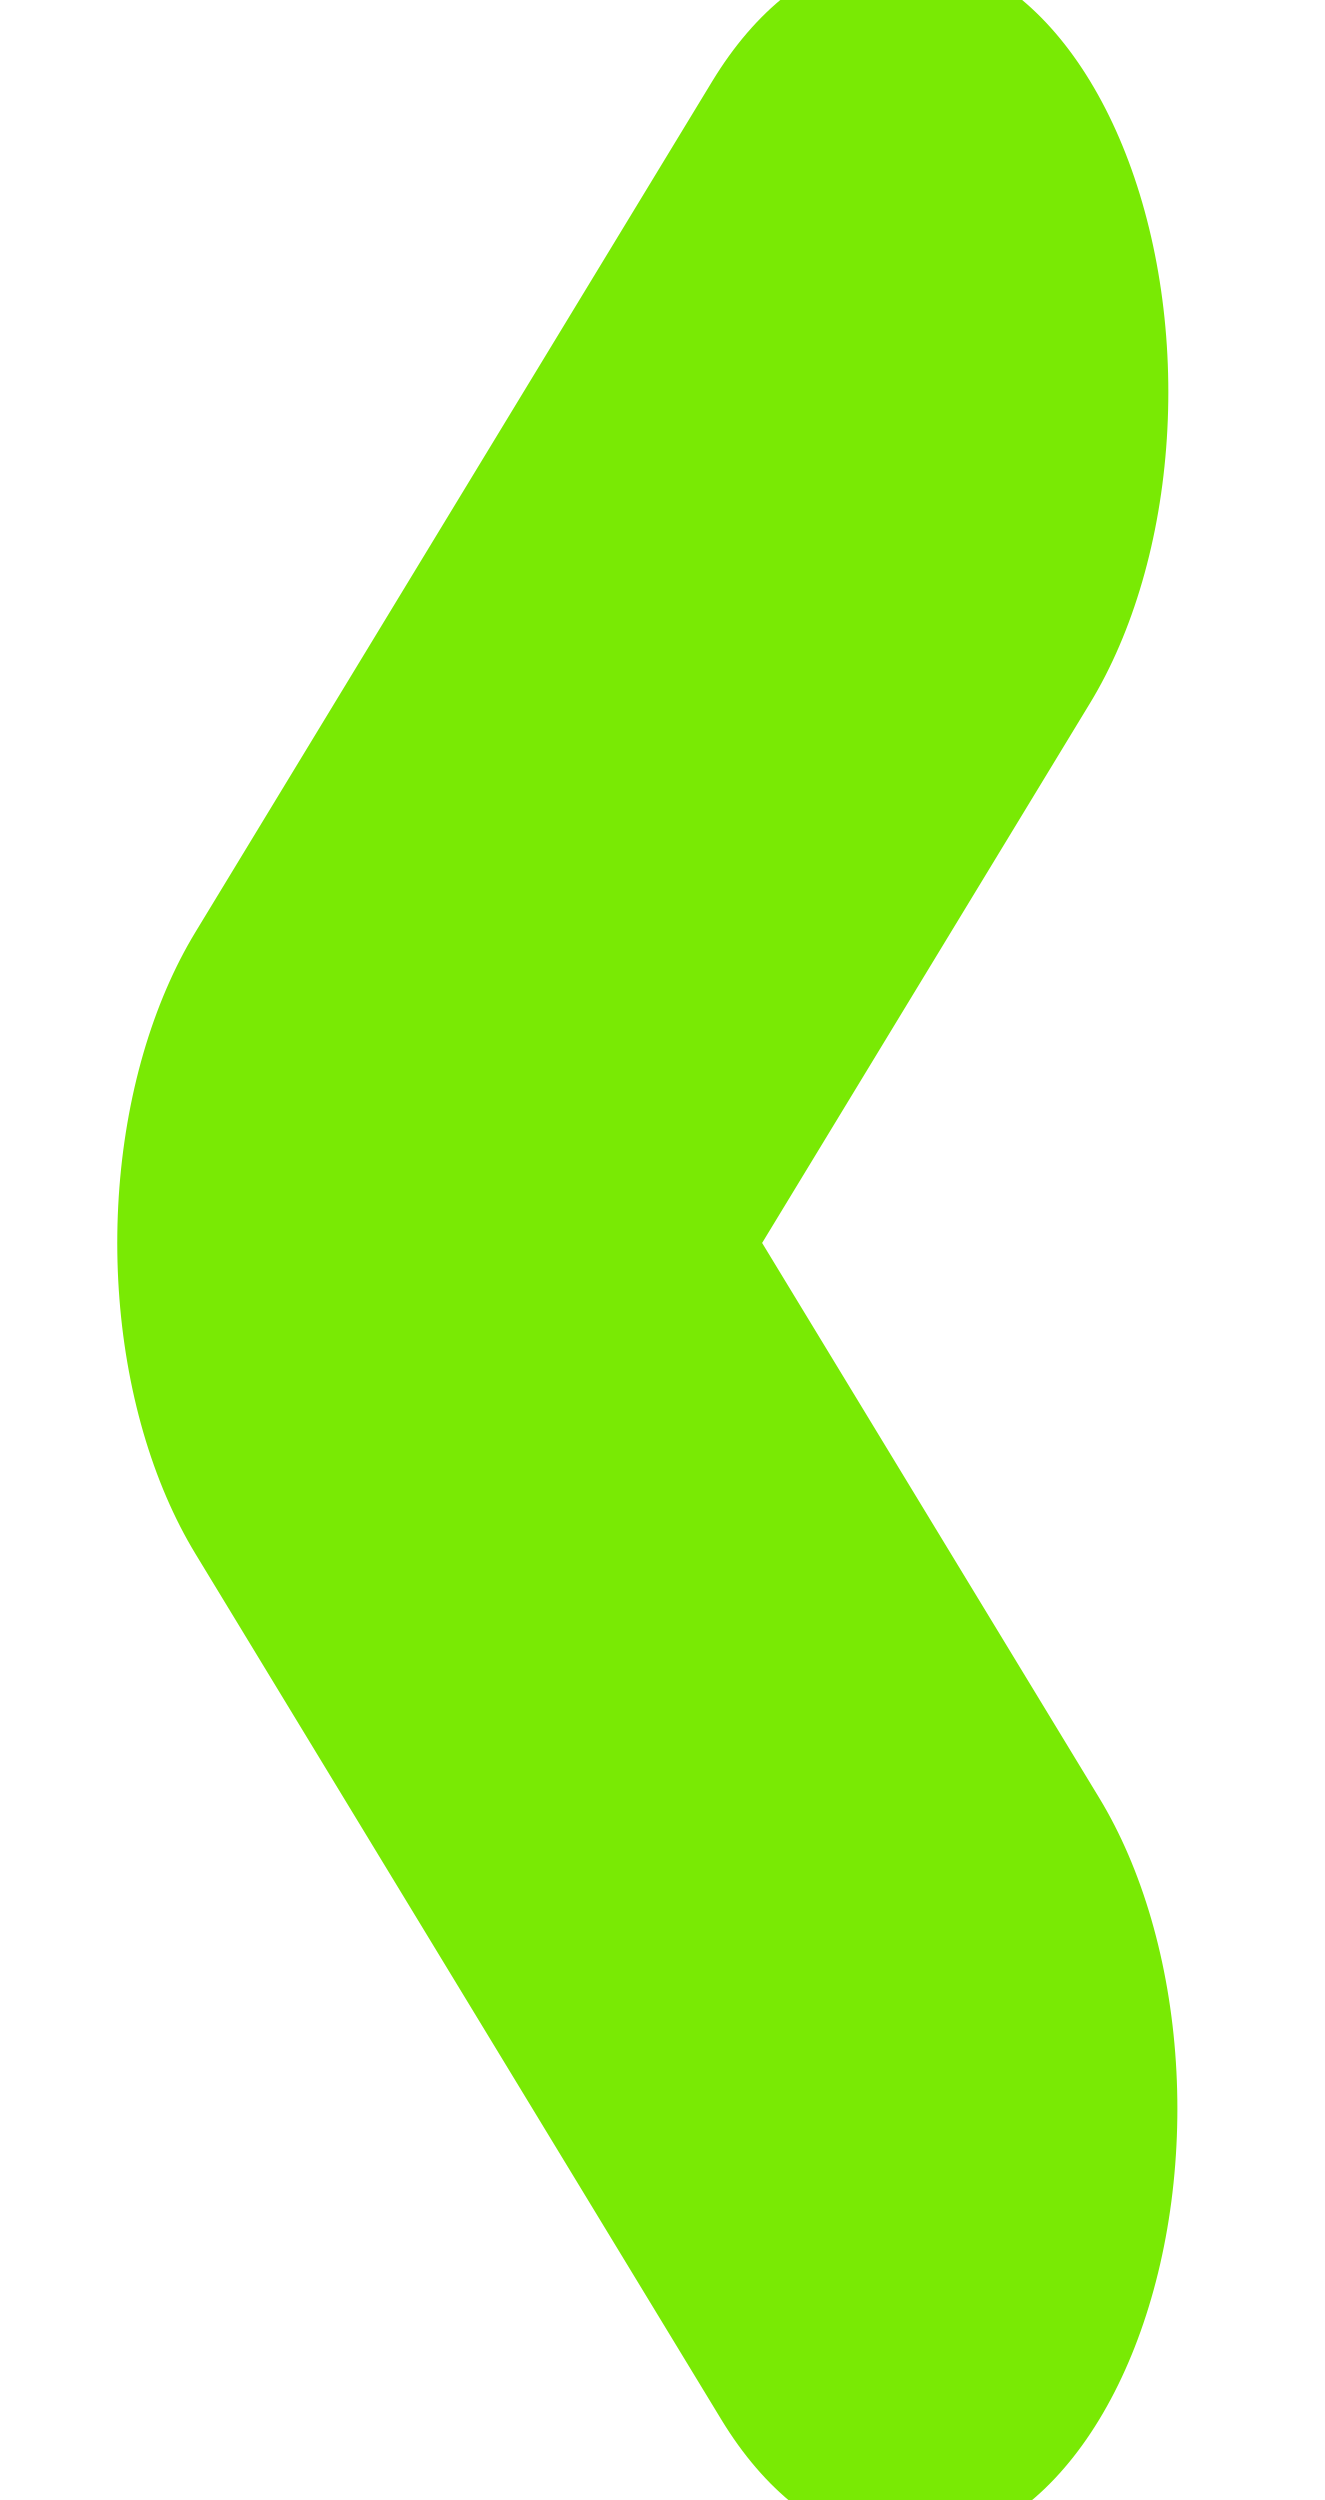
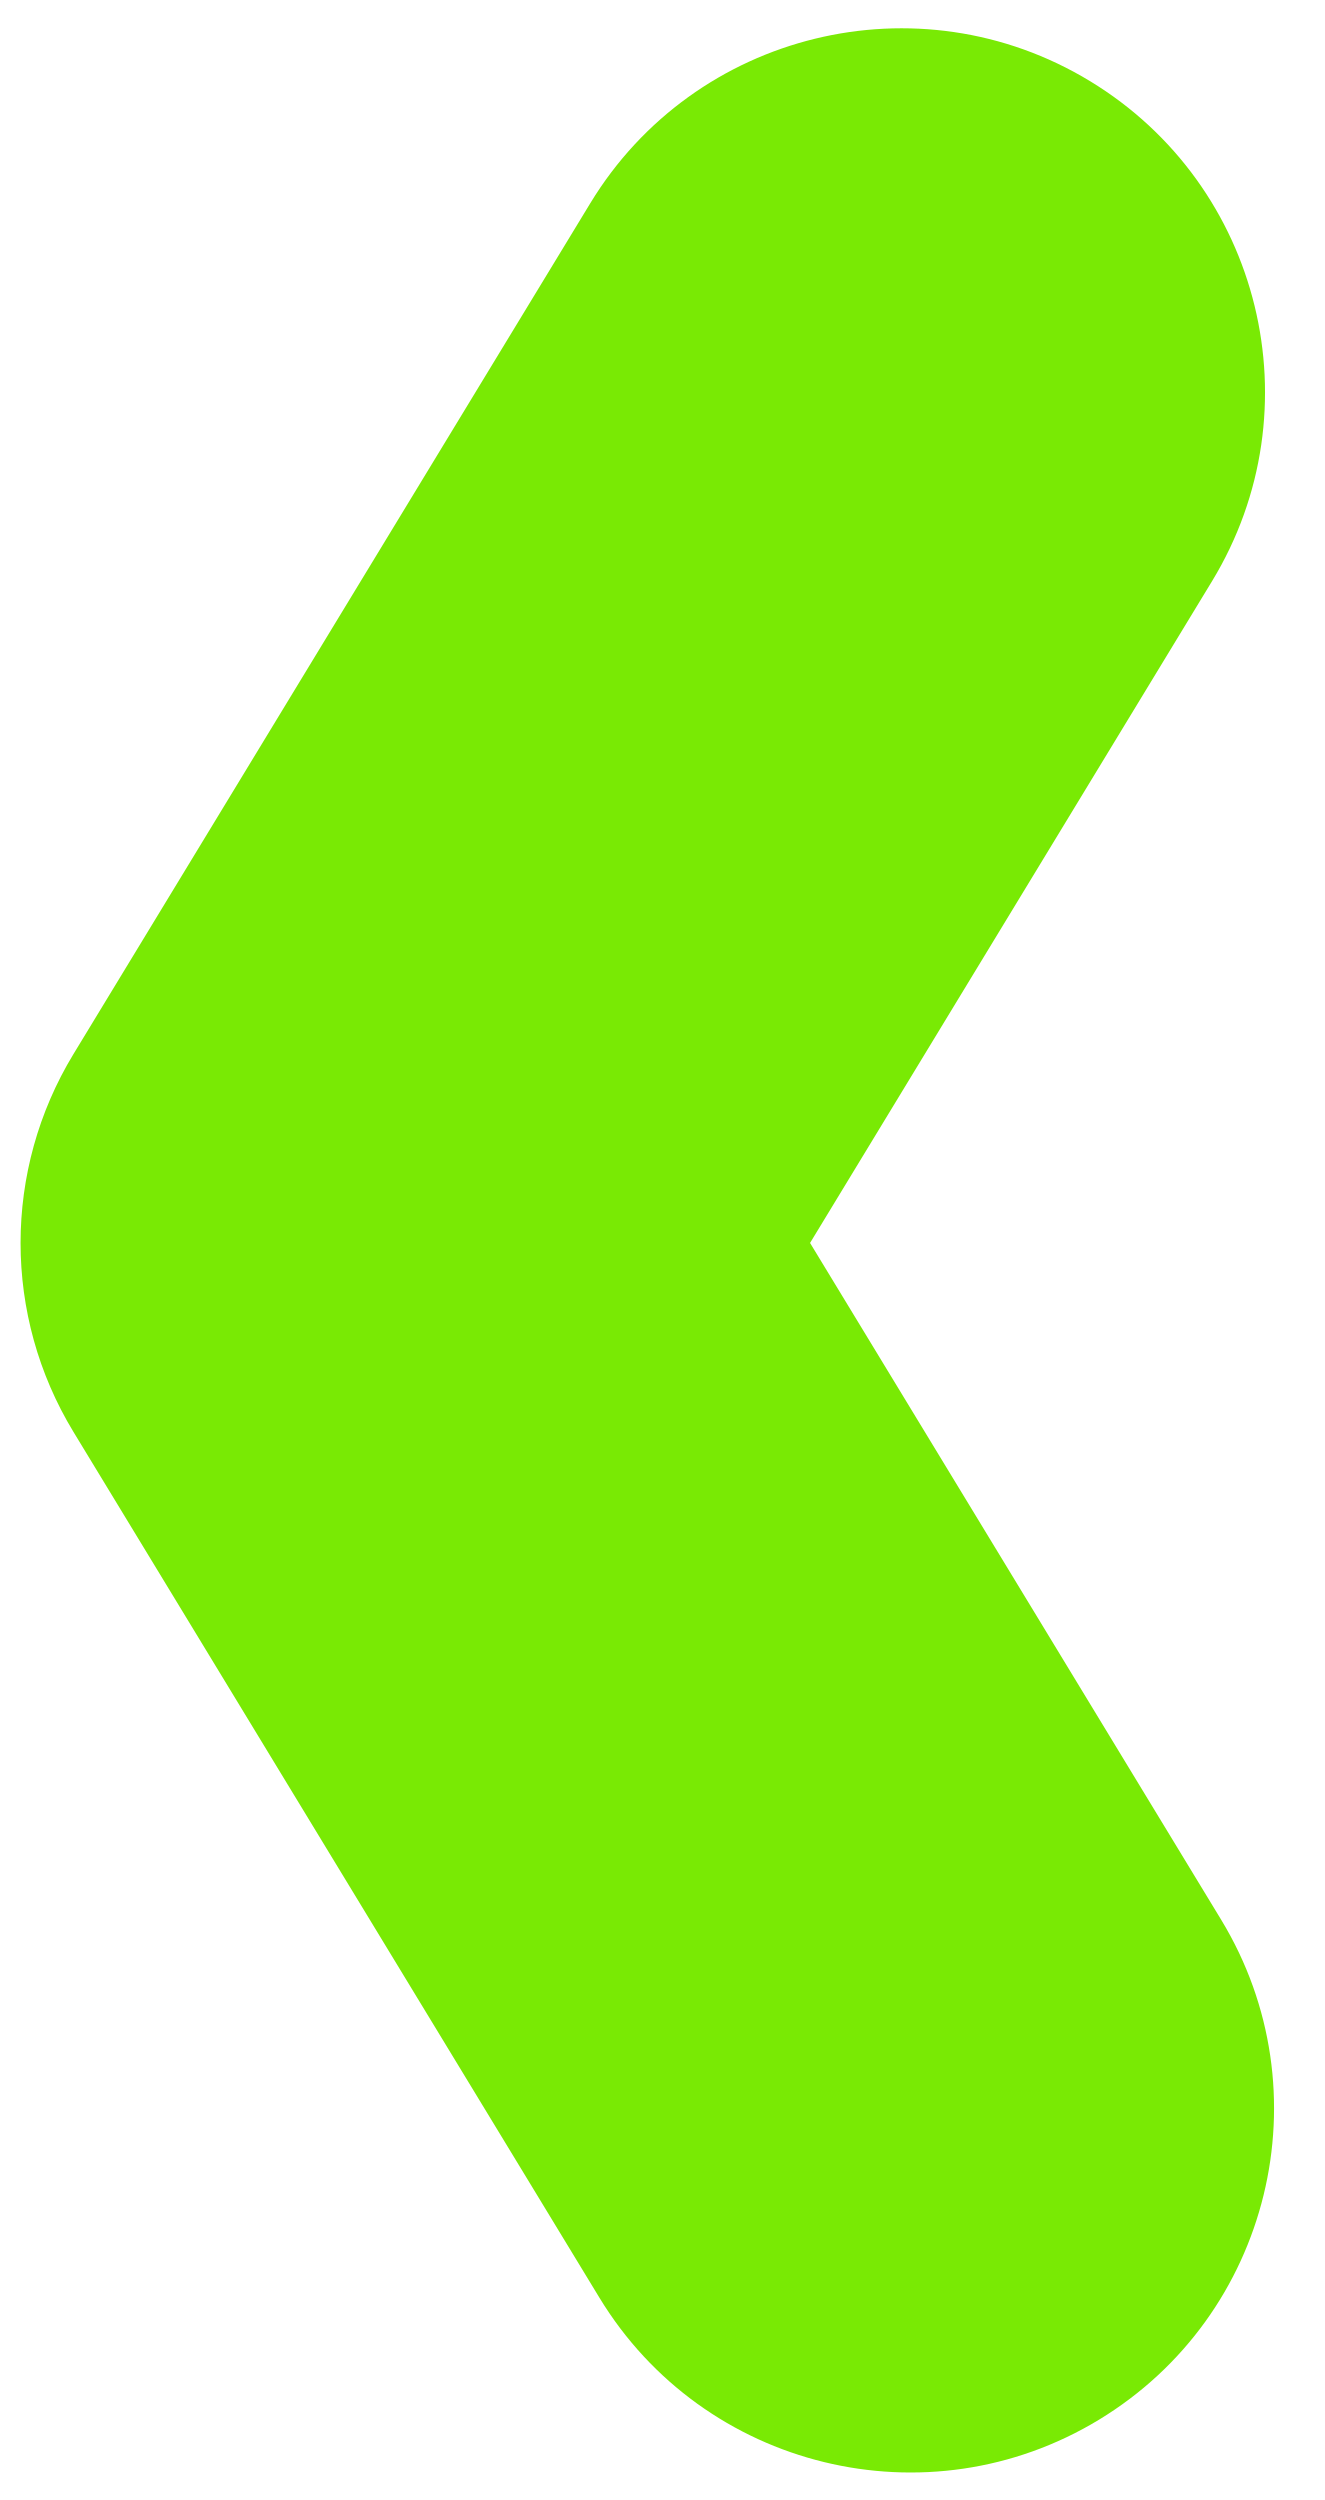
- <svg xmlns="http://www.w3.org/2000/svg" width="100%" height="100%" viewBox="0 0 71 134" version="1.1" xml:space="preserve" style="fill-rule:evenodd;clip-rule:evenodd;stroke-linecap:round;stroke-linejoin:round;stroke-miterlimit:1.5;">
+ <svg xmlns="http://www.w3.org/2000/svg" width="100%" height="100%" viewBox="0 0 71 134" version="1.1" xml:space="preserve" style="fill-rule:evenodd;clip-rule:evenodd;stroke-linejoin:round;stroke-miterlimit:2;">
  <g transform="matrix(1,0,0,1,-23014,-1547)">
    <g id="Join" transform="matrix(1,0,0,1,22508.7,20.6316)">
      <rect x="0" y="0" width="1080" height="1920" style="fill:none;" />
      <g id="Logo">
            </g>
      <g transform="matrix(-0.272635,-3.33882e-17,5.49664e-17,-0.448835,1032.35,5254.2)">
-         <path d="M1754.21,8053.75L1857.6,8157.14L1755.99,8258.75" style="fill:none;stroke:rgb(121,234,4);stroke-width:105.03px;" />
+         <path d="M1693.08,8076.31L1773.91,8157.14C1773.91,8157.14 1694.86,8236.19 1694.86,8236.19C1674.36,8256.69 1685.12,8283.43 1718.86,8295.88C1752.59,8308.33 1796.62,8301.8 1817.12,8281.3L1918.73,8179.69C1932.59,8165.83 1932.59,8148.44 1918.73,8134.58L1815.34,8031.2C1794.85,8010.7 1750.82,8004.17 1717.08,8016.62C1683.34,8029.07 1672.59,8055.81 1693.08,8076.31Z" style="fill:rgb(121,234,4);" />
      </g>
    </g>
  </g>
</svg>
